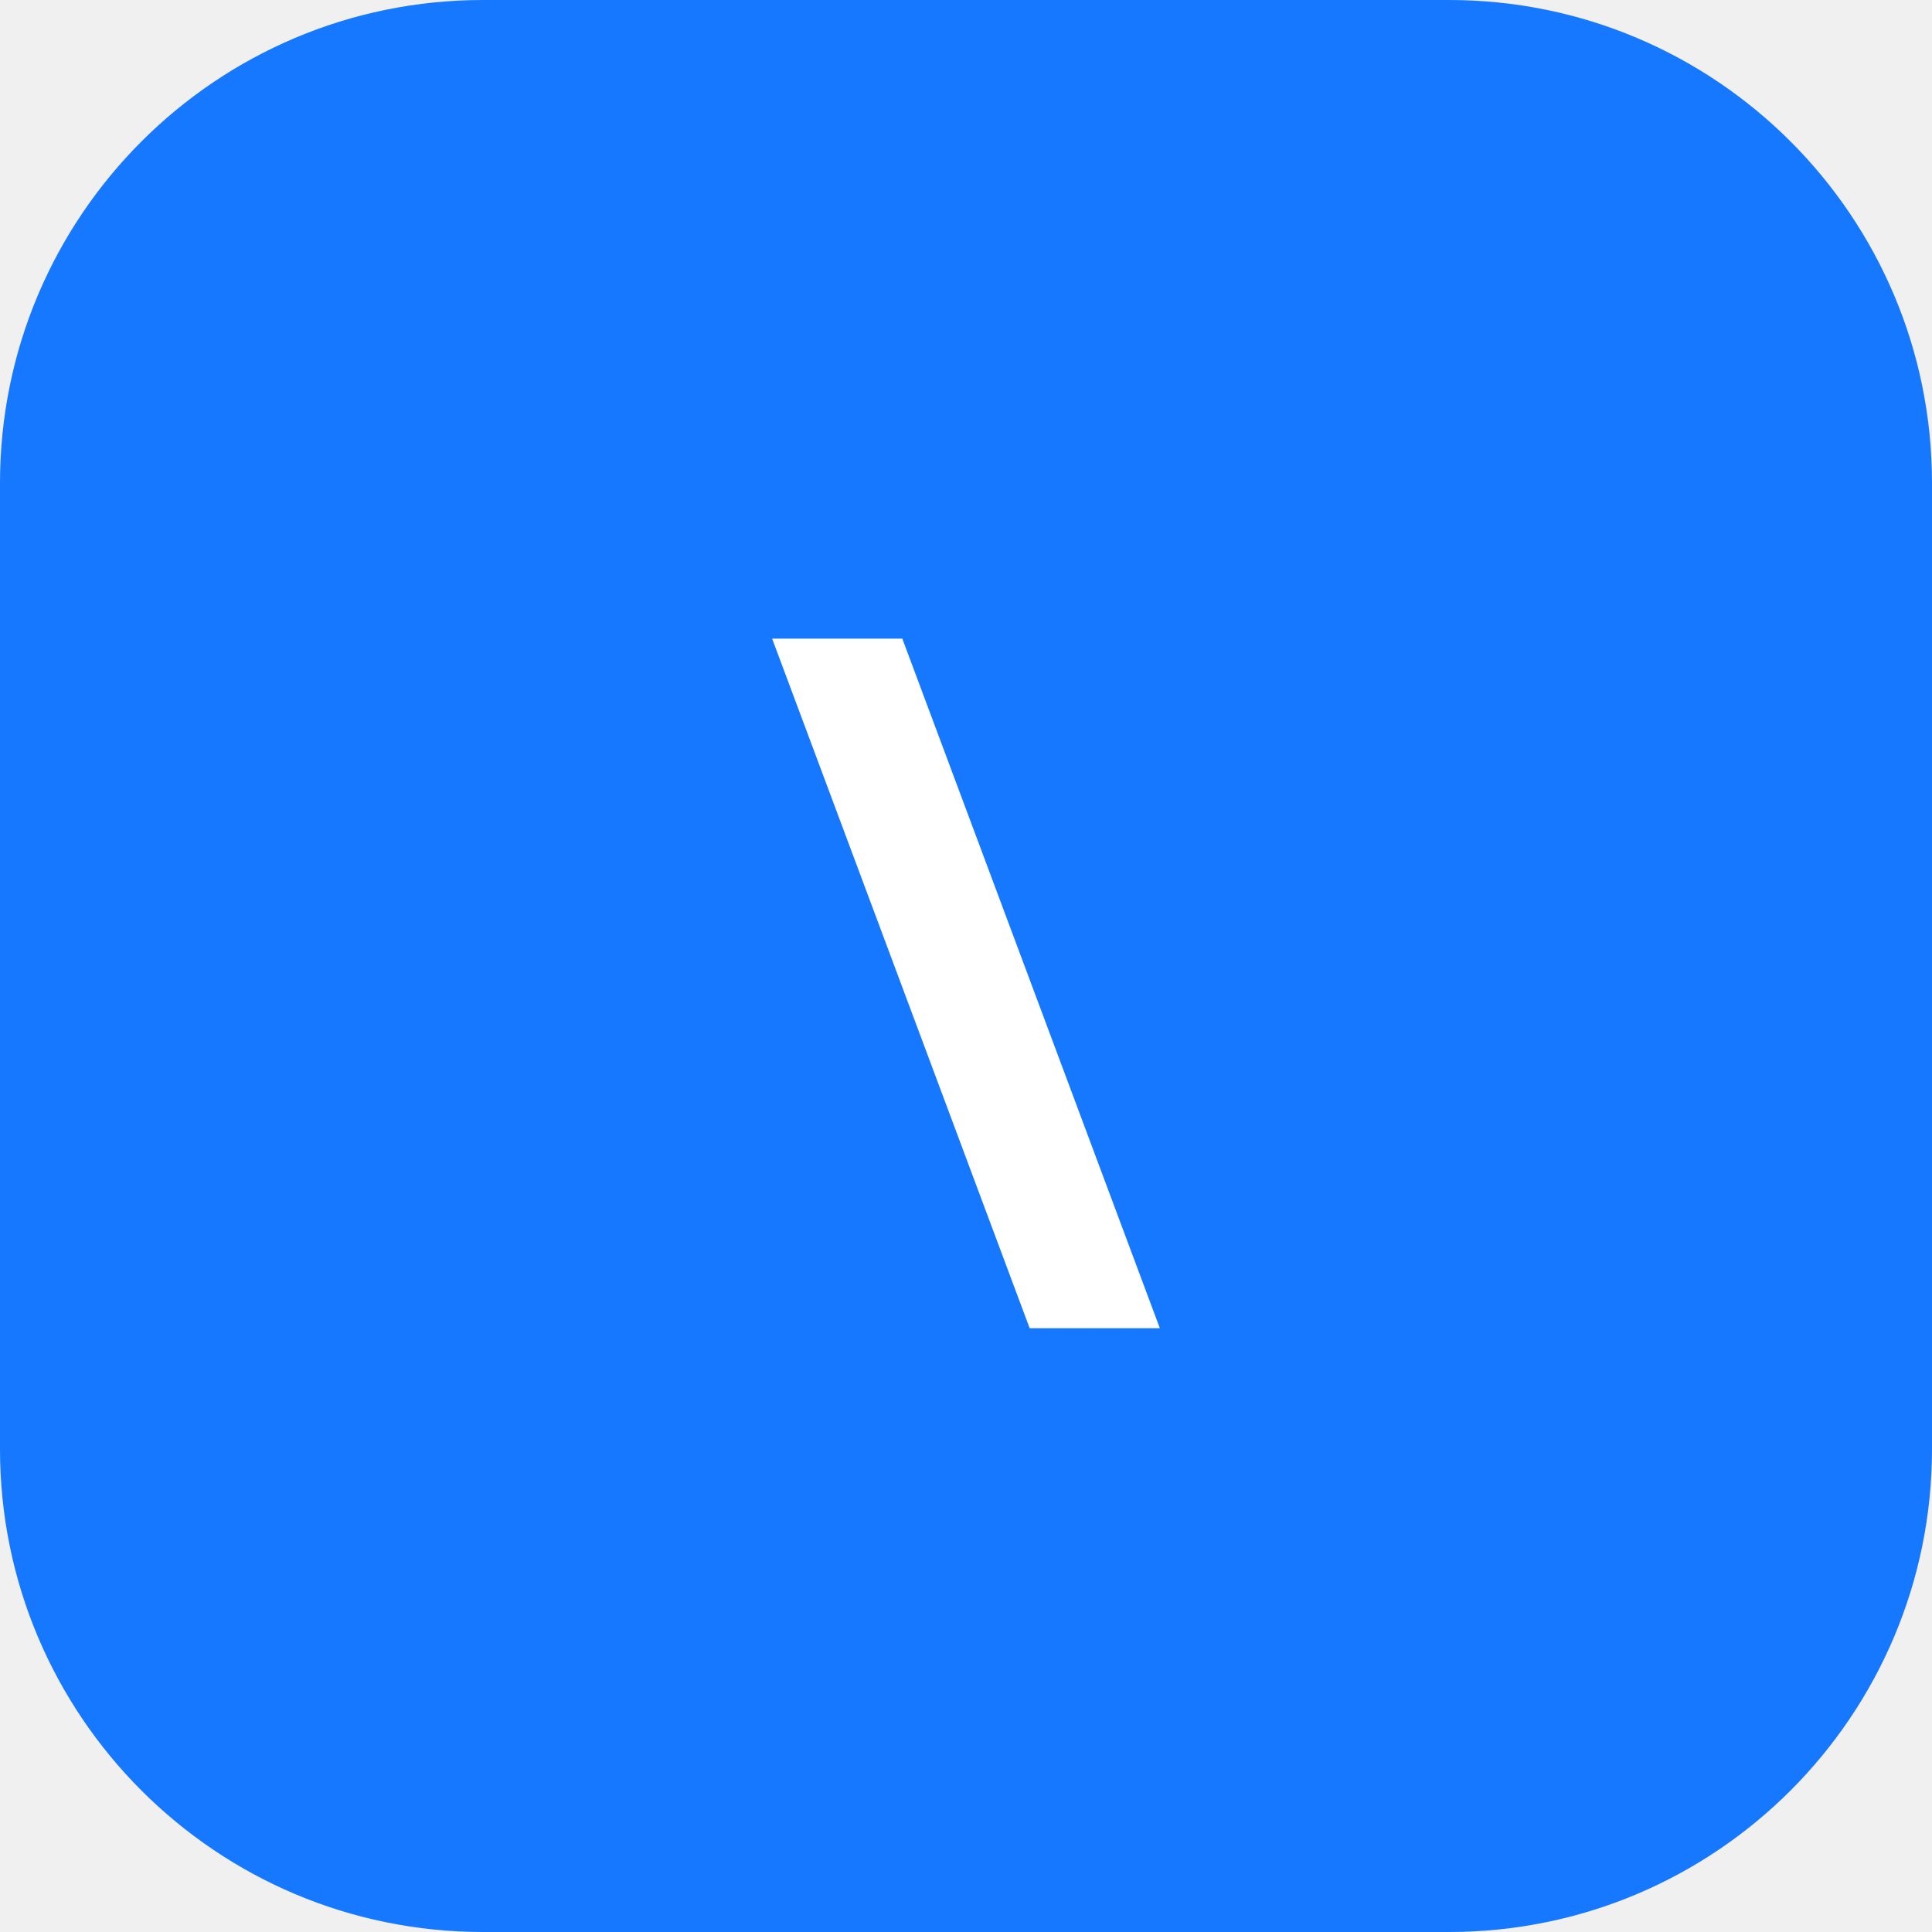
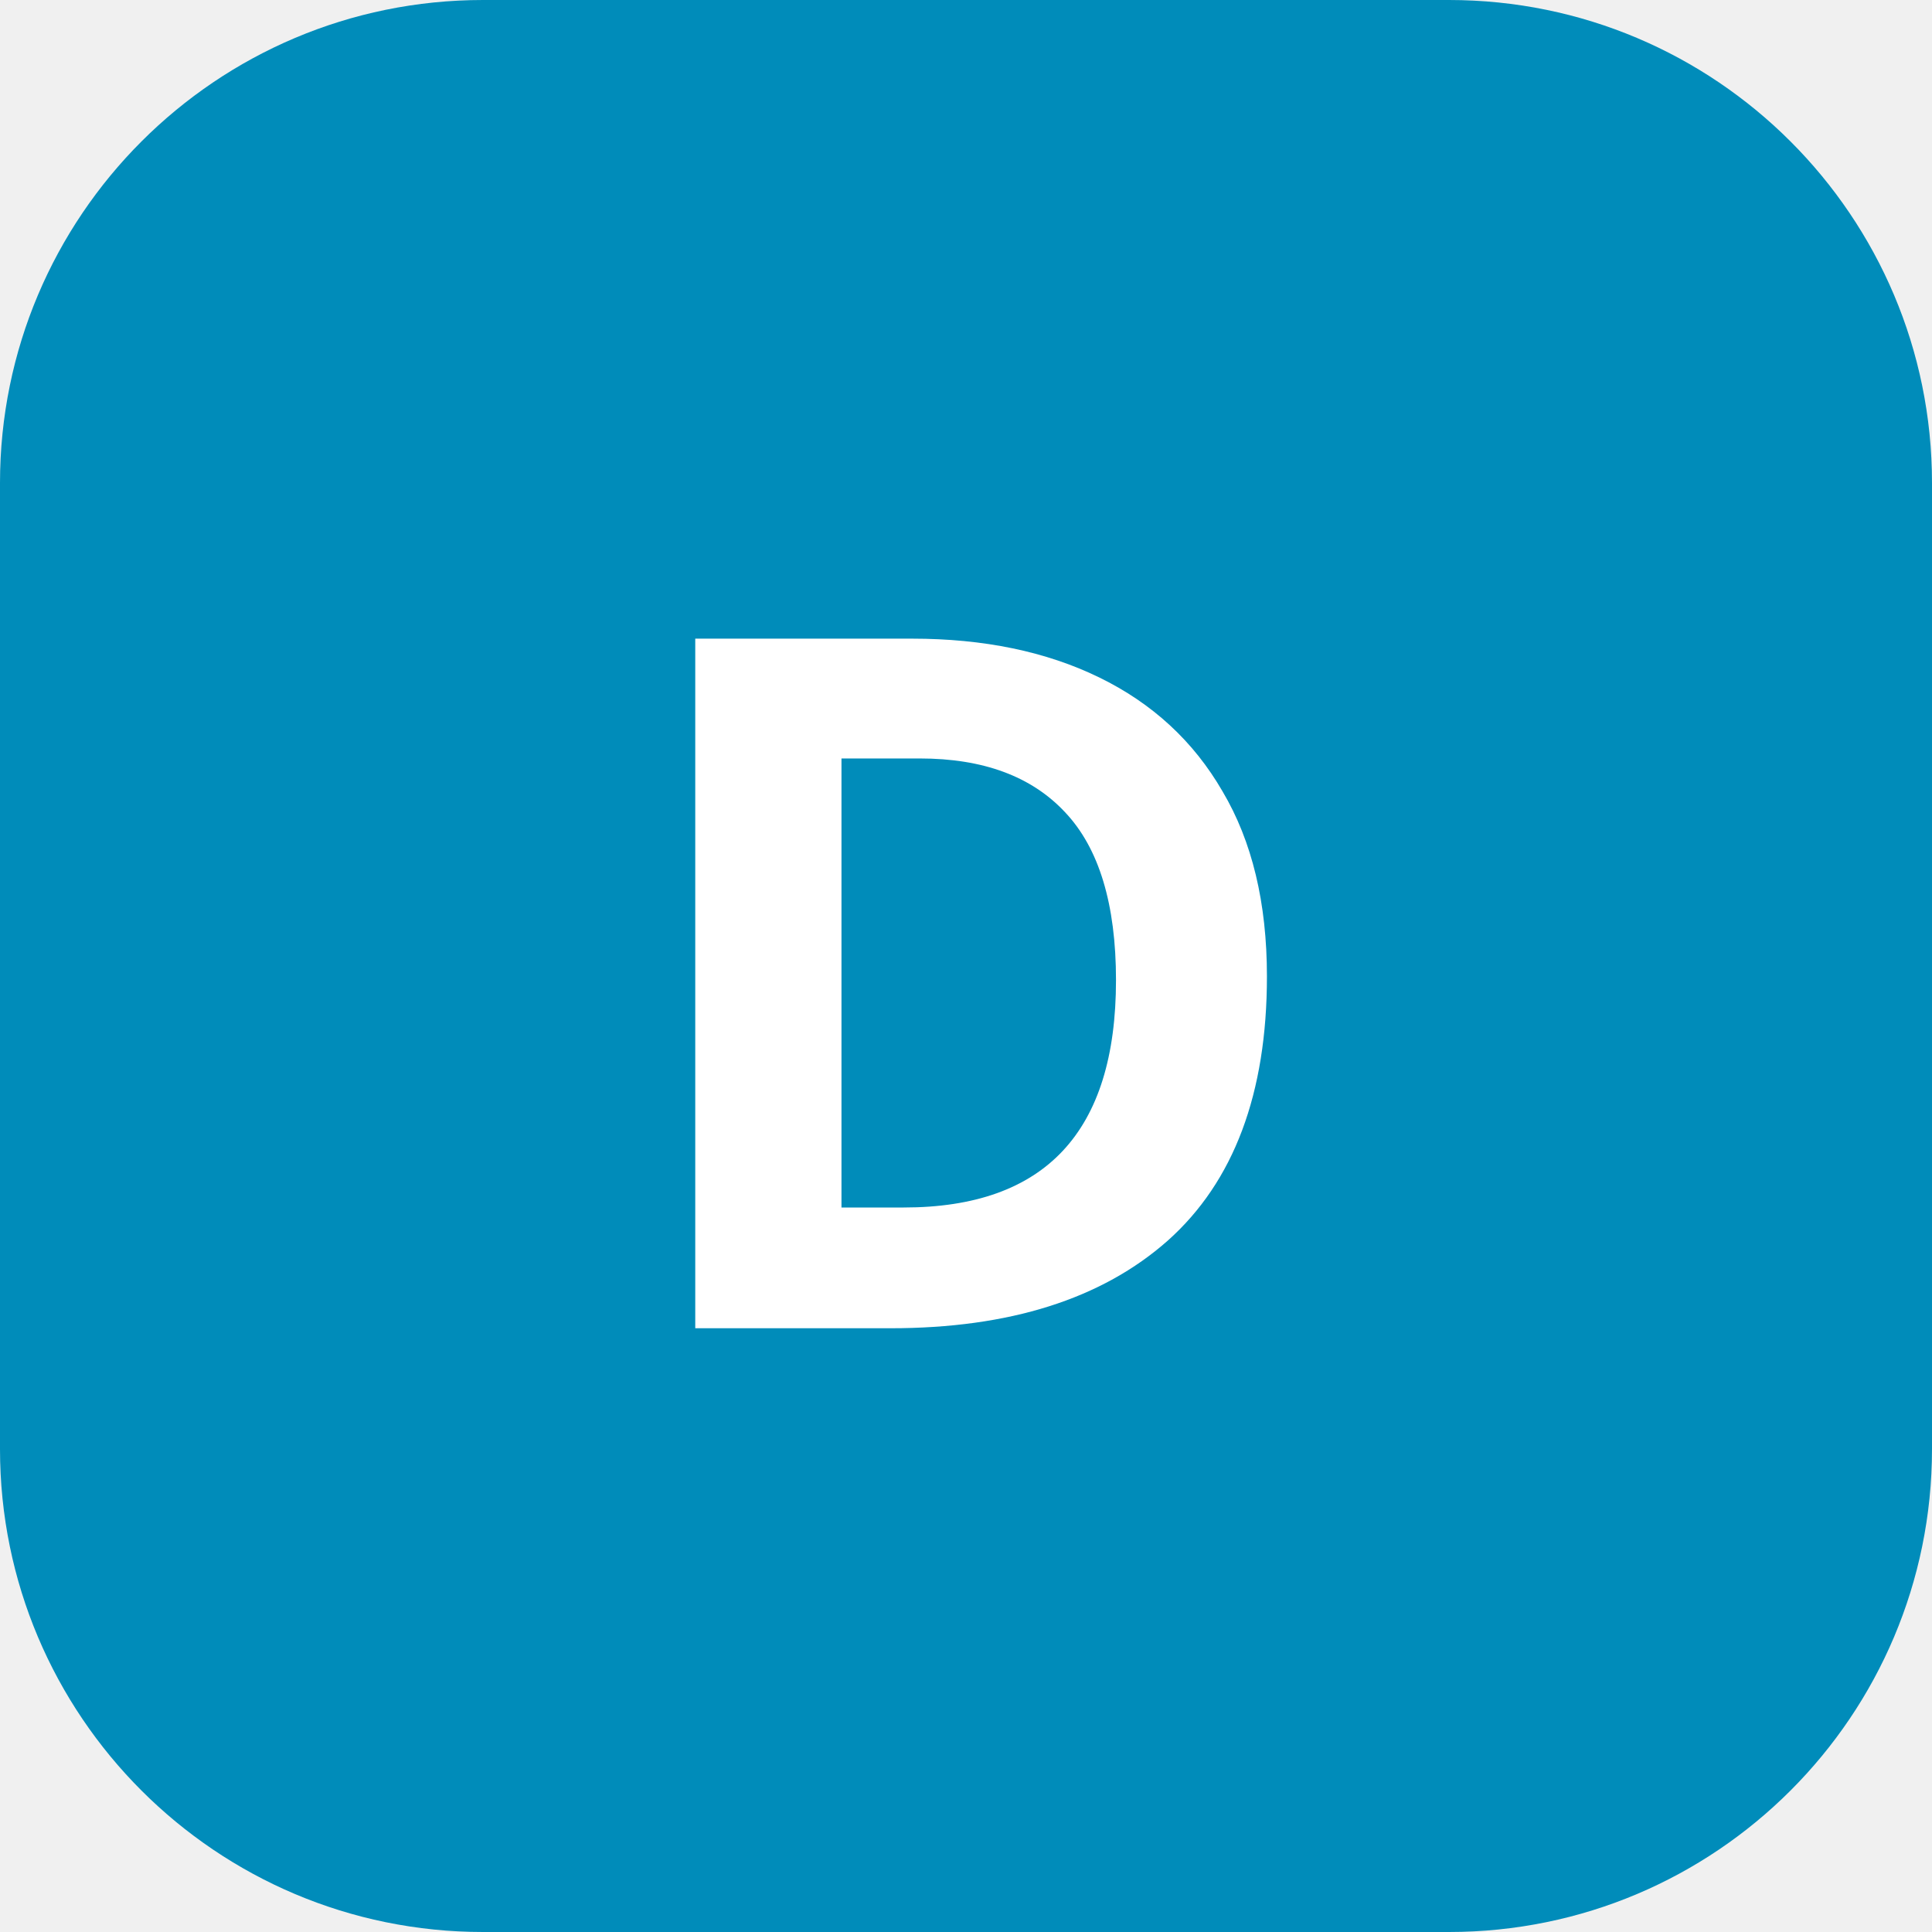
<svg xmlns="http://www.w3.org/2000/svg" viewBox="0 0 32 32">
-   <rect width="32" height="32" rx="8" fill="#1677ff" />
-   <text x="16" y="22" text-anchor="middle" fill="white" font-size="16" font-family="sans-serif" font-weight="bold">\</text>
+   <rect width="32" height="32" rx="8" fill="#008cba" />
+   <text x="16" y="22" text-anchor="middle" fill="#fff" font-size="16" font-weight="700" font-family="system-ui,sans-serif">D</text>
</svg>
